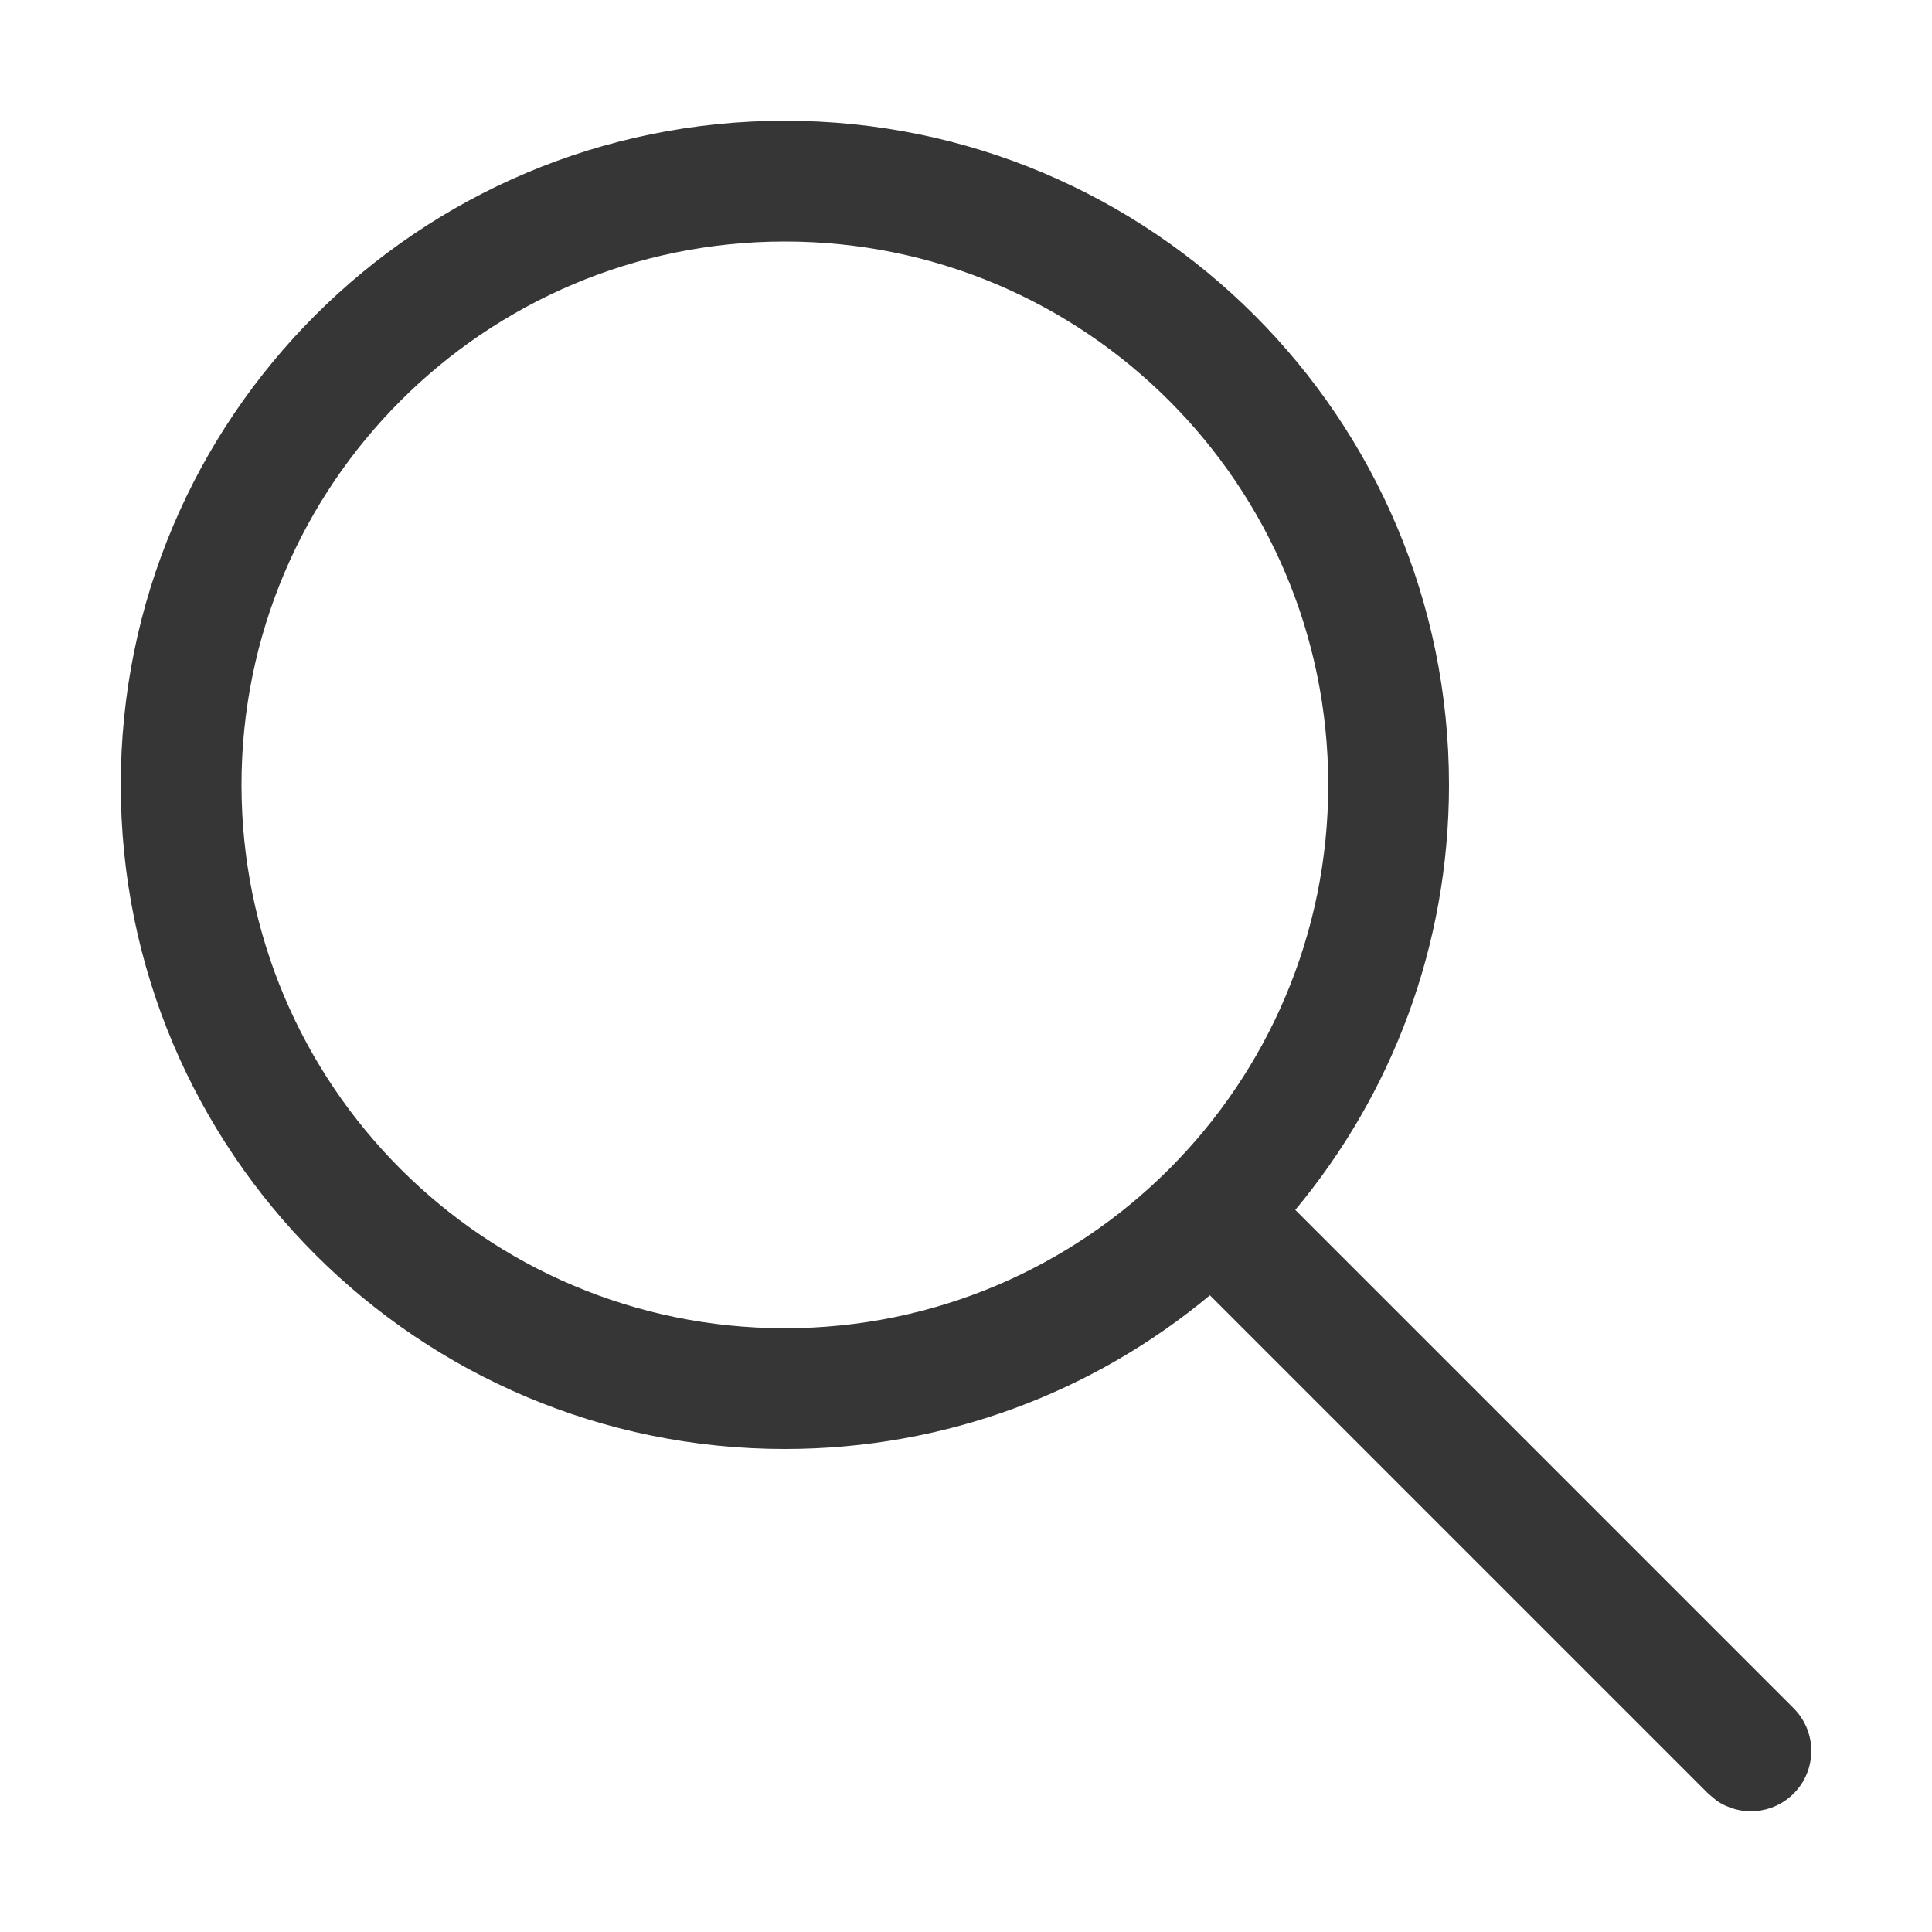
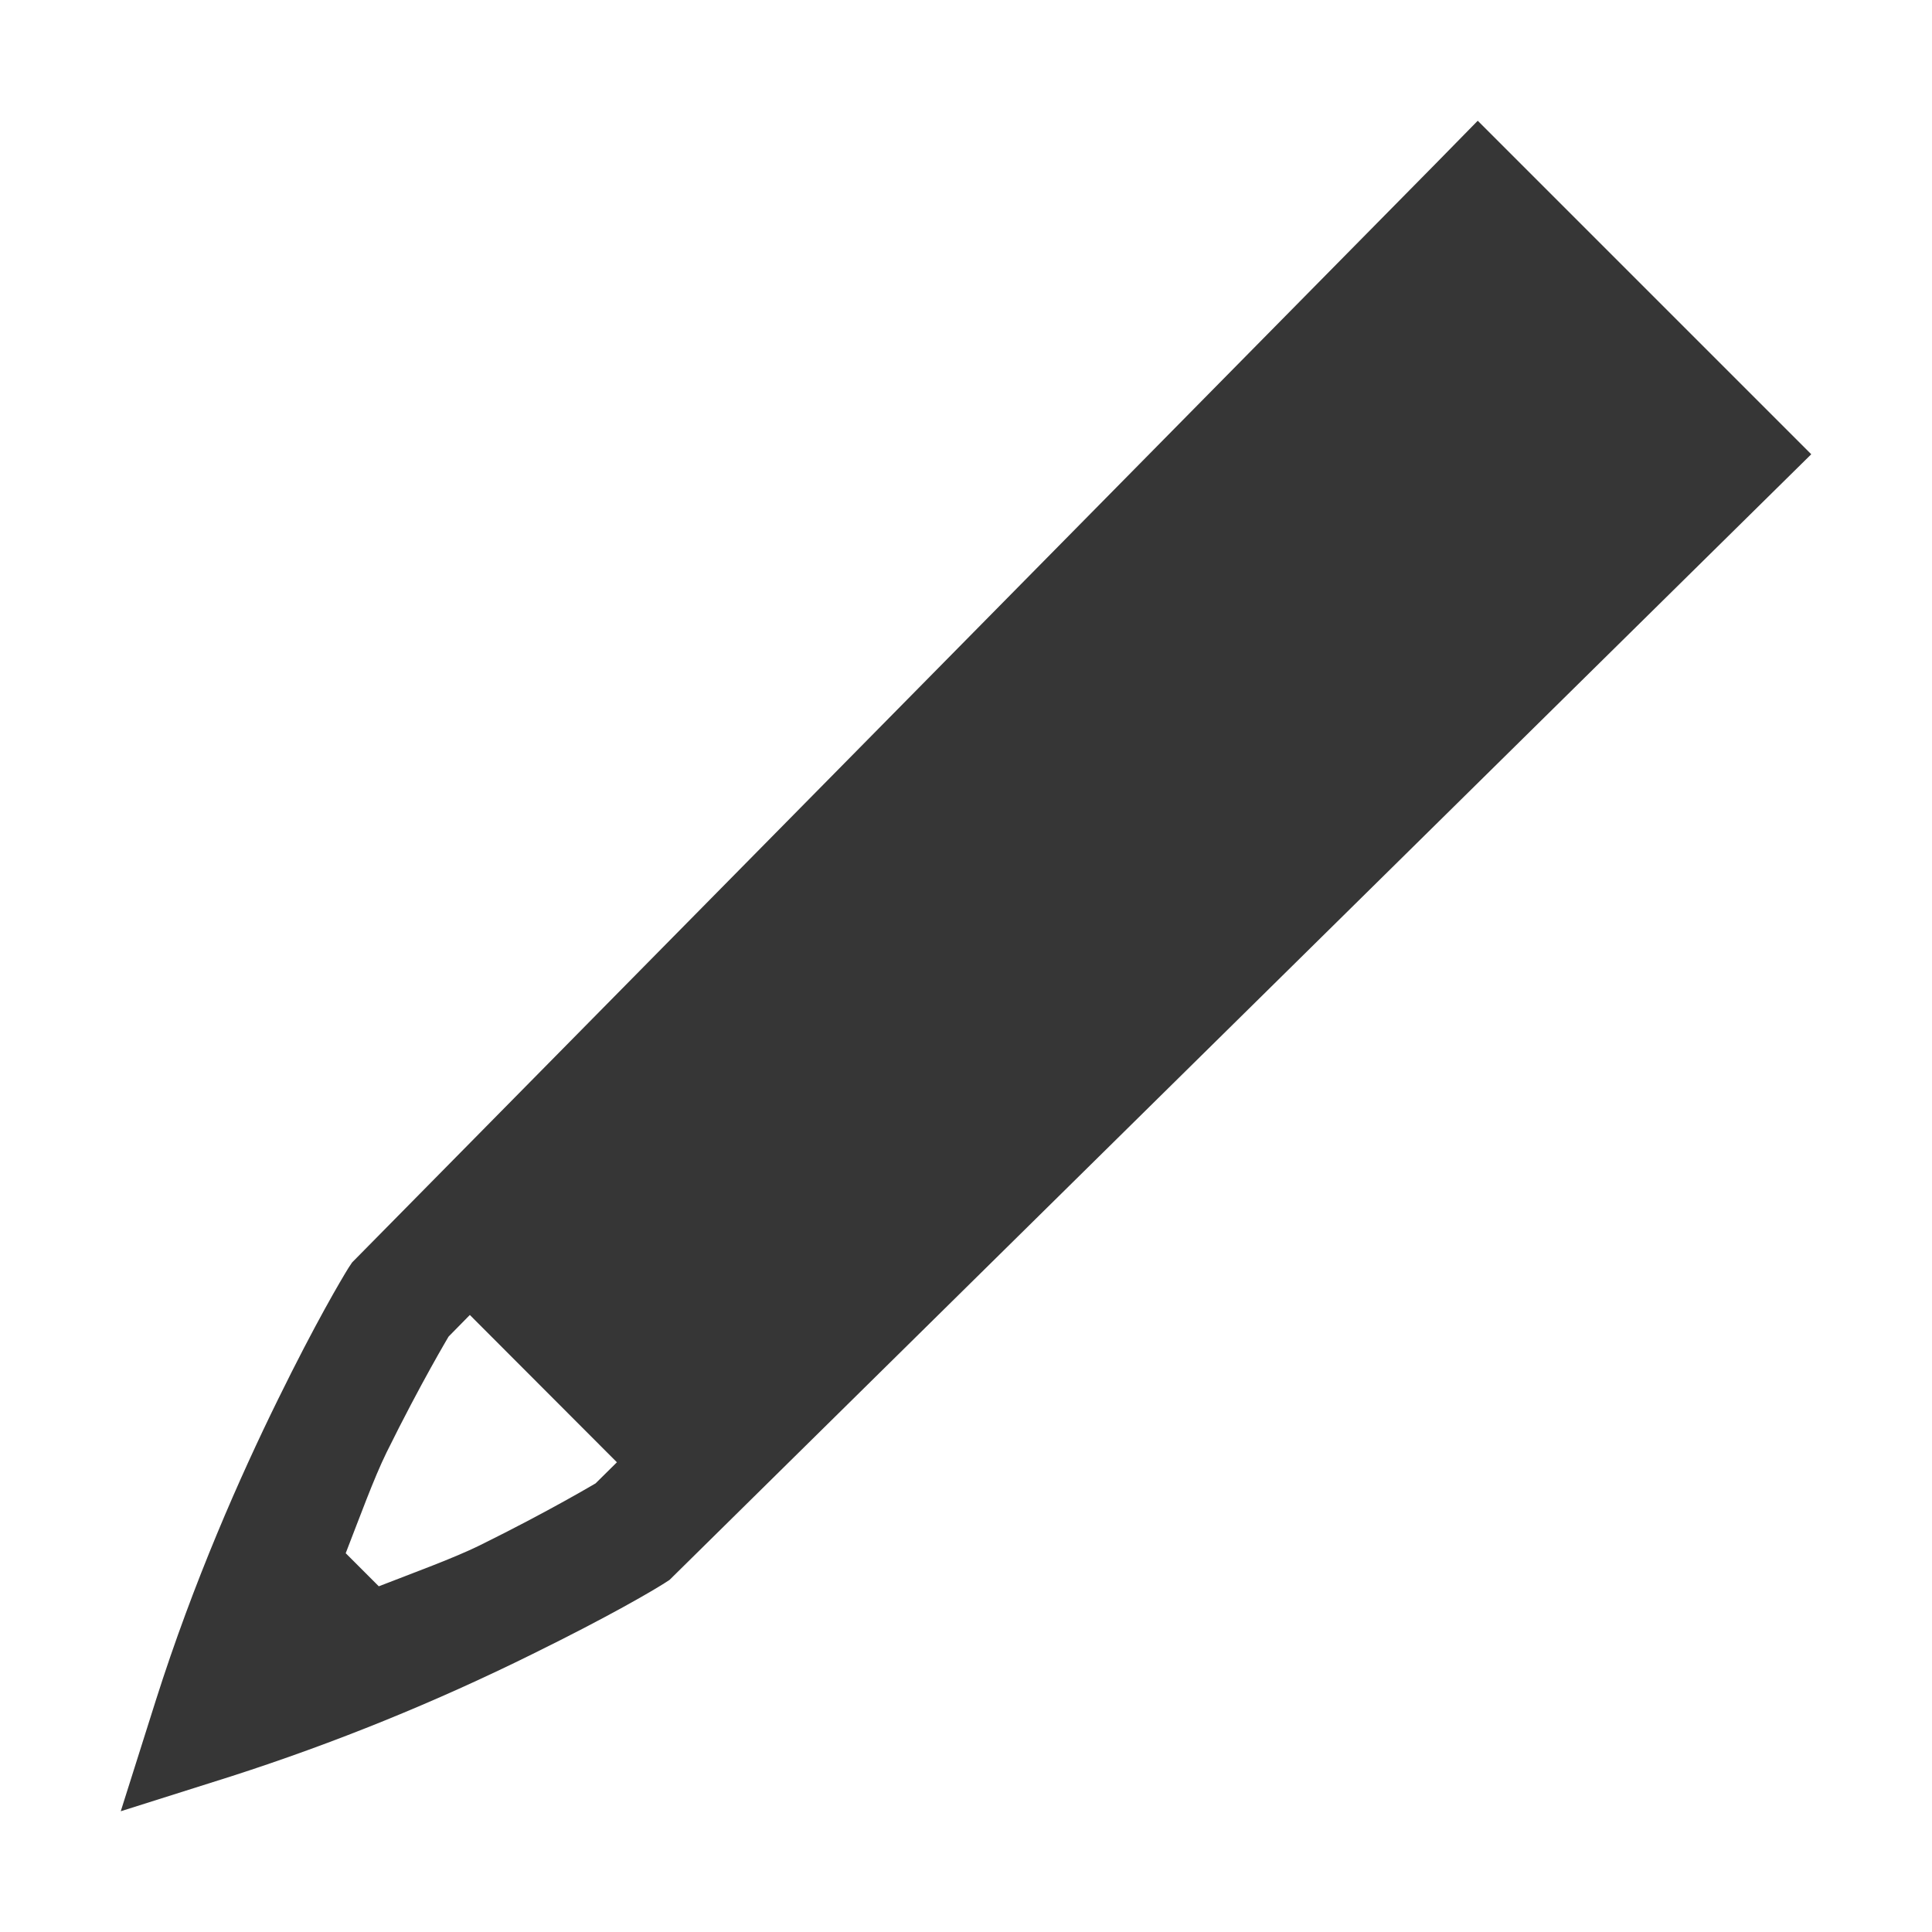
- <svg xmlns="http://www.w3.org/2000/svg" width="16" height="16" enable-background="new" version="1.1">
-   <path d="m6.5 1c3.038 0 5.5 2.462 5.5 5.5 0 1.339-0.478 2.566-1.273 3.52l4.127 4.127c0.195 0.195 0.195 0.512 0 0.707-0.174 0.173-0.443 0.193-0.638 0.058l-0.069-0.058-4.127-4.127c-0.954 0.795-2.181 1.273-3.52 1.273-3.038 0-5.5-2.462-5.5-5.5 0-3.038 2.462-5.5 5.5-5.5zm0 1c-2.485 0-4.5 2.015-4.5 4.5 0 2.485 2.015 4.5 4.5 4.5 2.485 0 4.5-2.015 4.5-4.5 0-2.485-2.015-4.5-4.5-4.5z" fill="#363636" />
+ <svg xmlns="http://www.w3.org/2000/svg" width="16" height="16" version="1.1">
+   <path d="m12.238 1-0.353 0.36-8.969 9.095-0.03 0.045c-0.061 0.099-0.27 0.45-0.583 1.088-0.314 0.638-0.7 1.51-1.012 2.492l-0.291 0.92 0.92-0.291a18.163 18.163 0 0 0 2.492-1.012c0.638-0.314 0.987-0.52 1.088-0.584l0.045-0.029 9.455-9.322zm-8.347 9.89 1.218 1.22-0.177 0.175c7e-3 -5e-3 -0.379 0.227-0.961 0.514-0.214 0.105-0.536 0.222-0.834 0.338l-0.274-0.274c0.116-0.298 0.233-0.62 0.338-0.834 0.287-0.582 0.518-0.966 0.514-0.96z" fill="#363636" font-size="15" letter-spacing="0" word-spacing="0" />
</svg>
